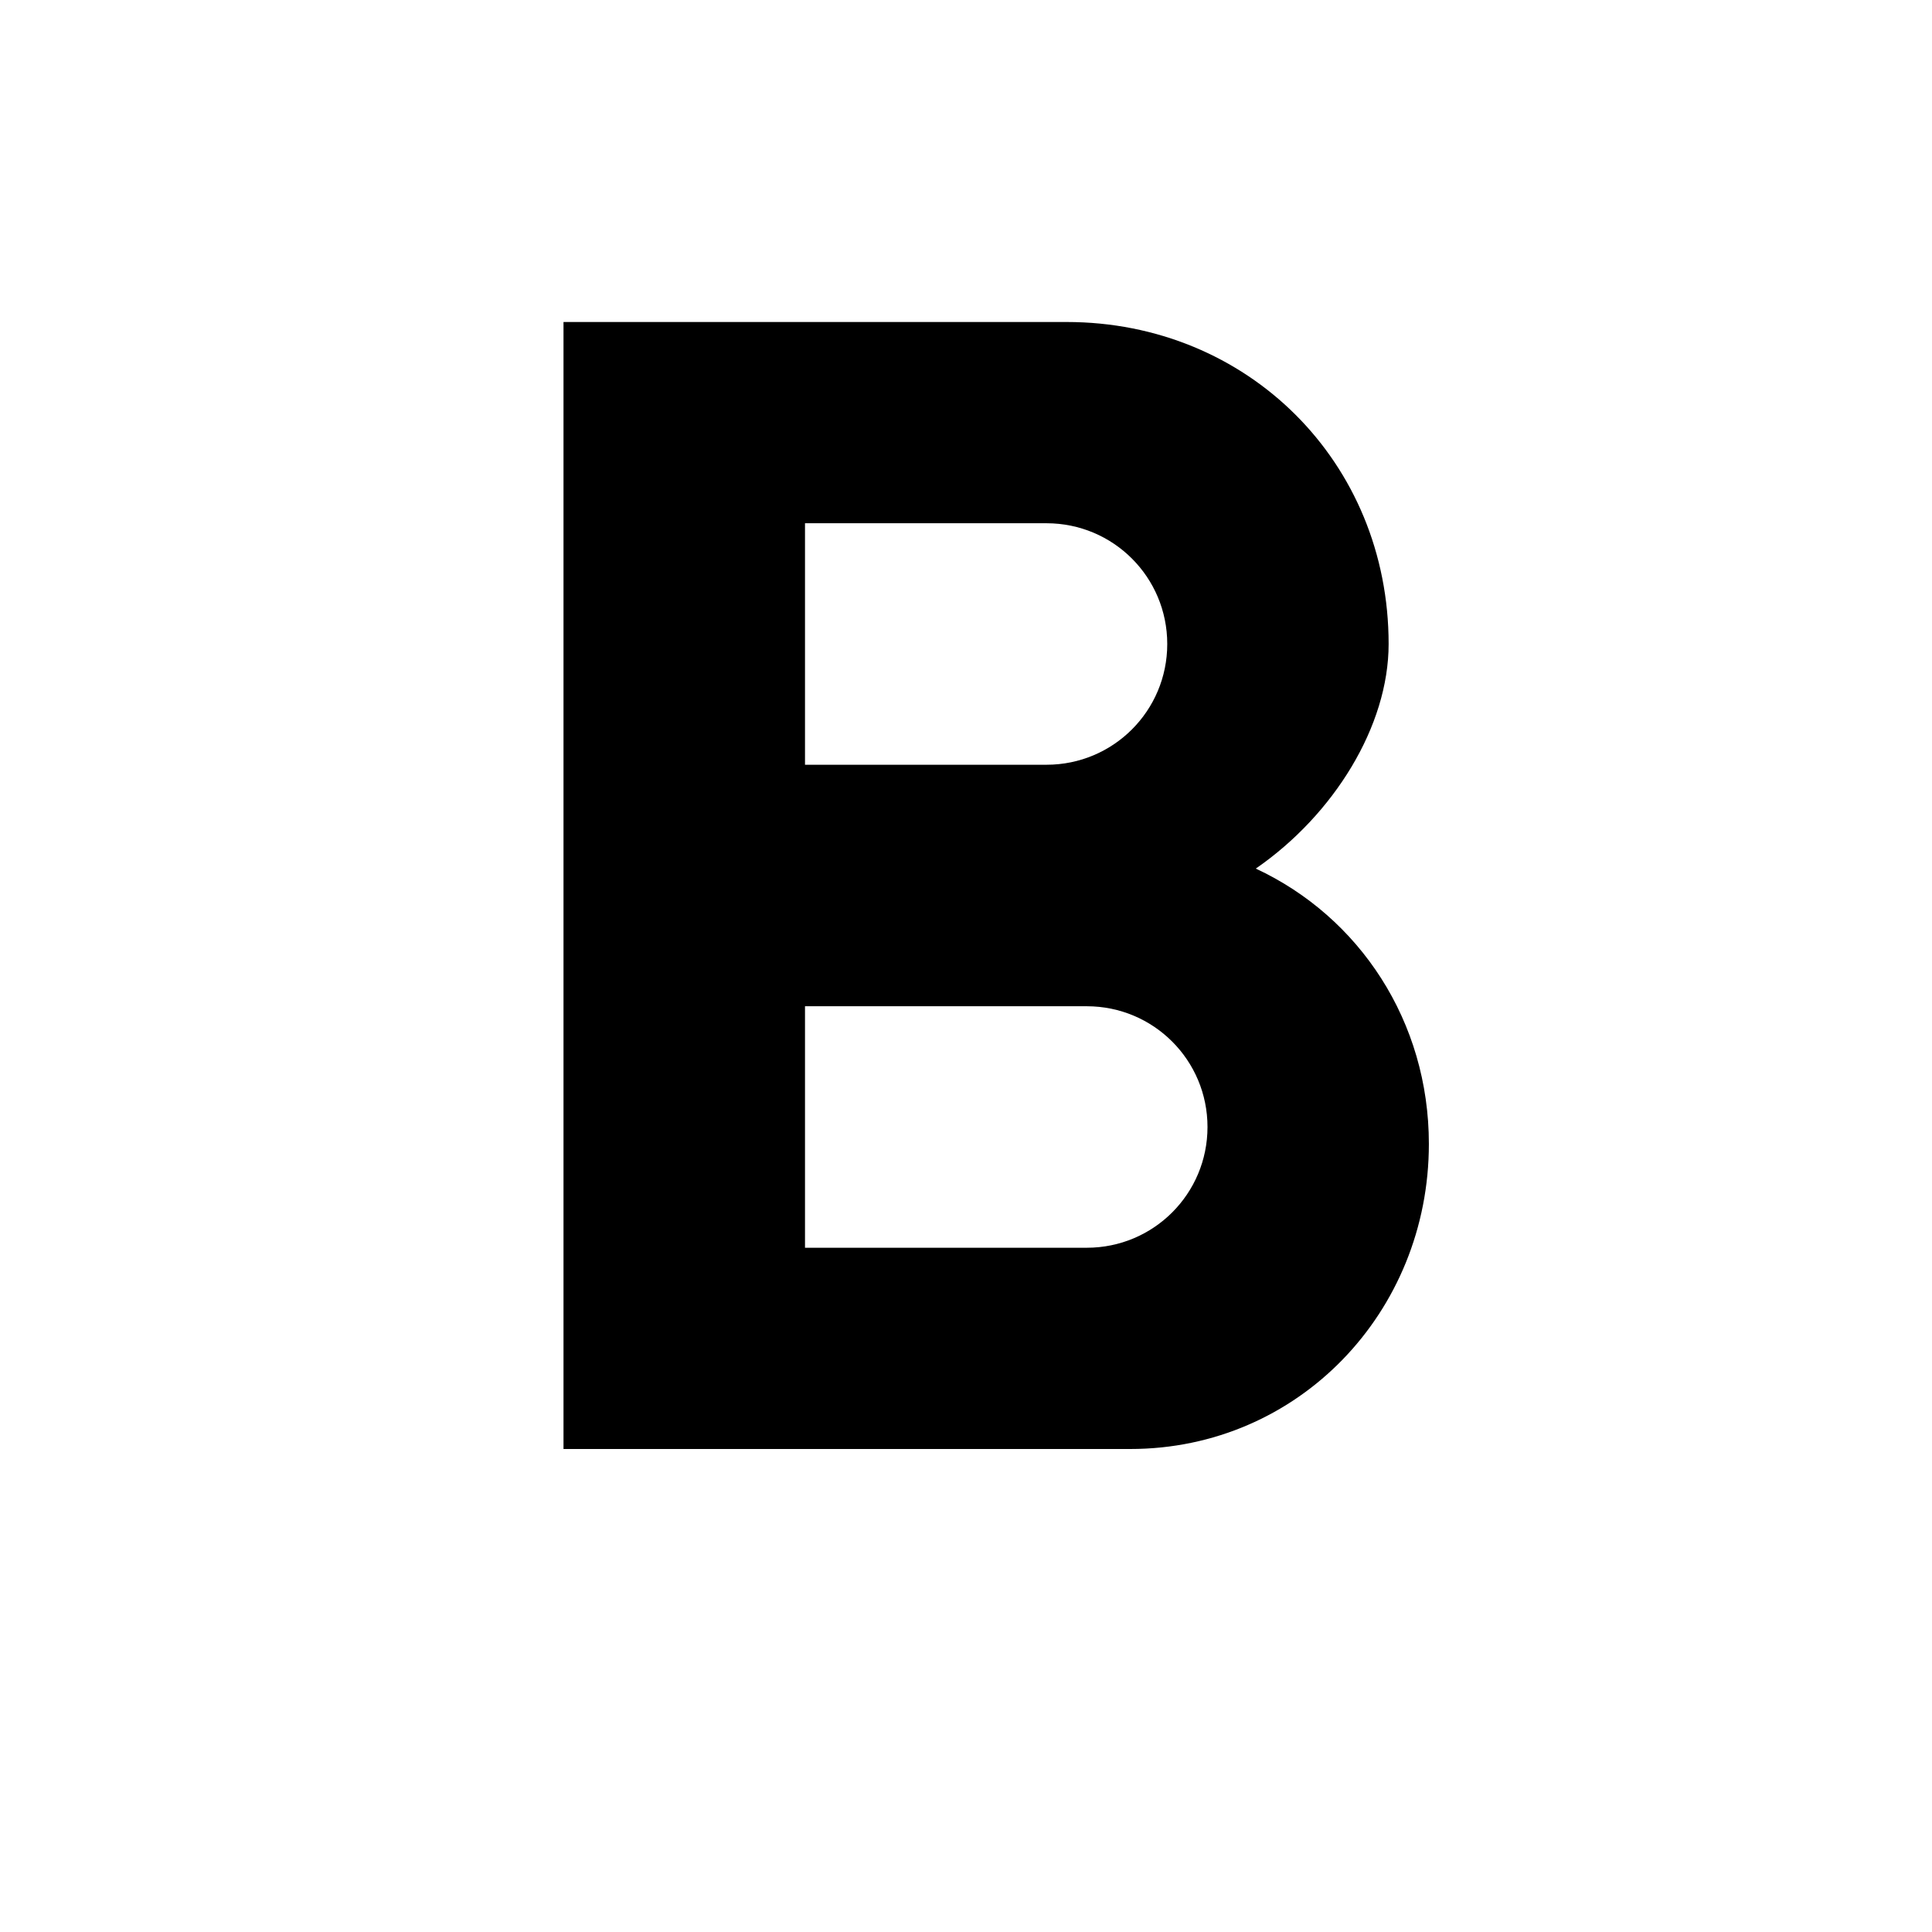
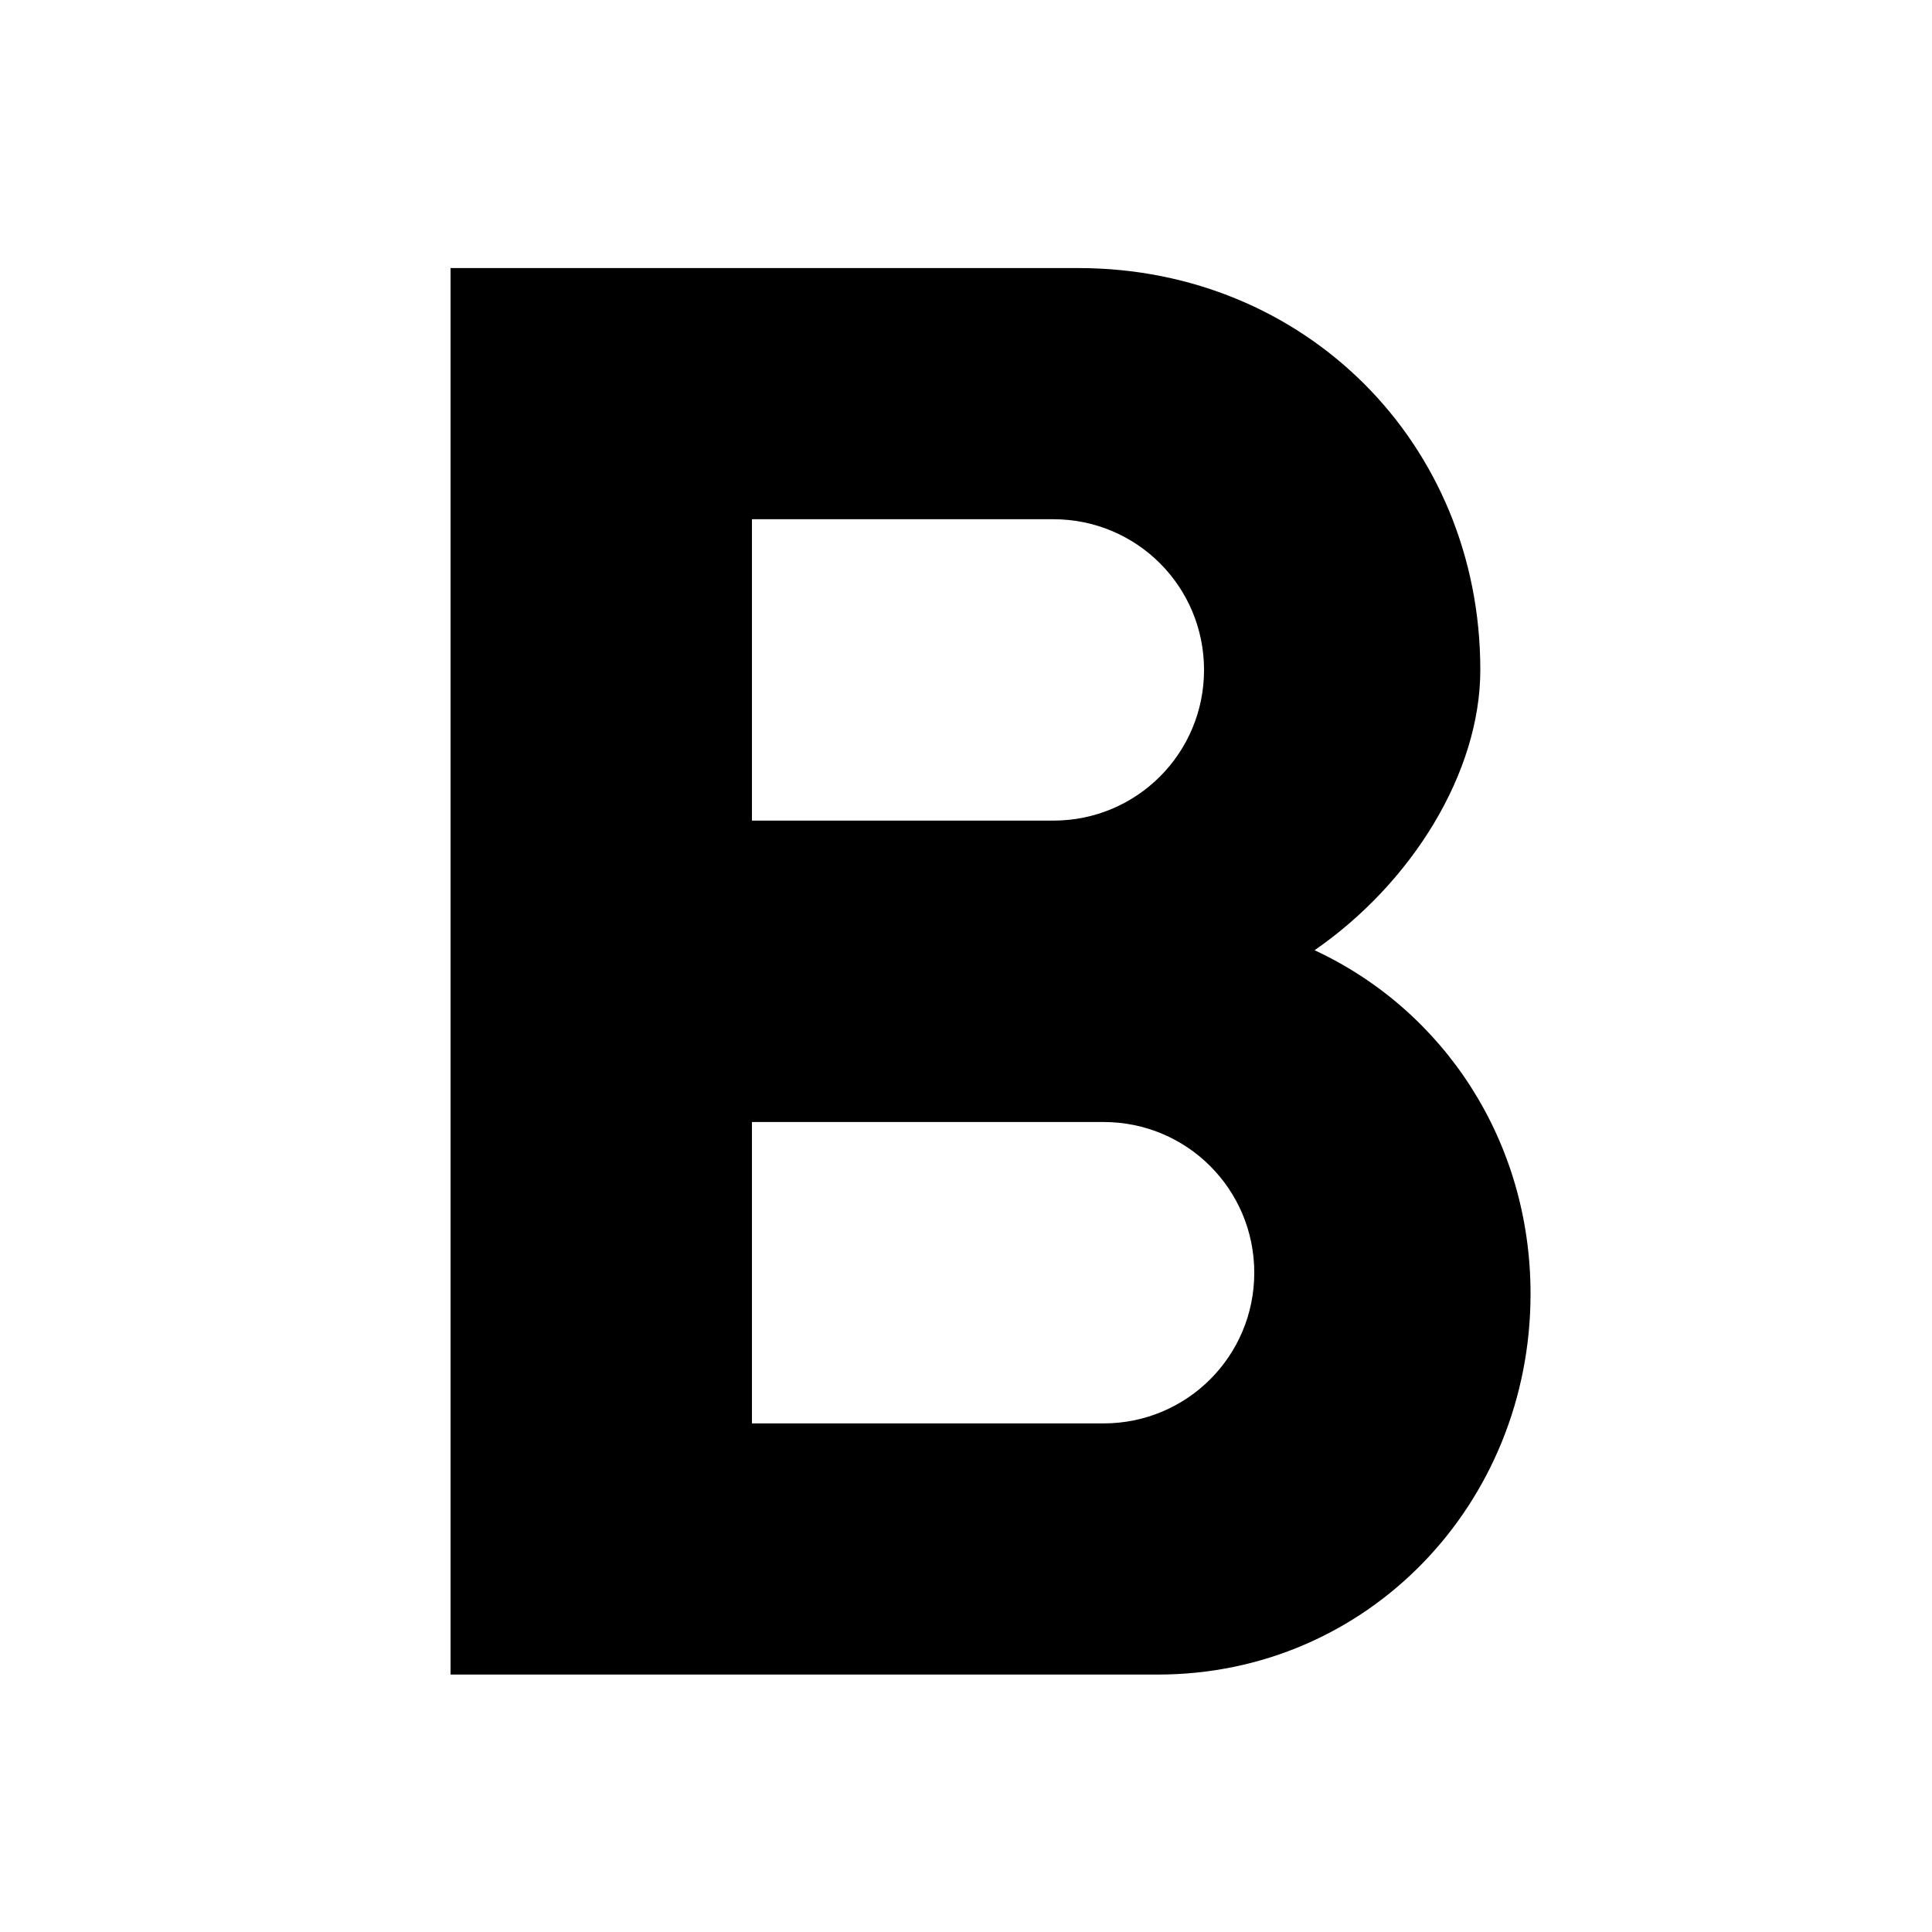
- <svg xmlns="http://www.w3.org/2000/svg" height="24px" viewBox="0 0 24 24" width="24px" fill="#000000">
-   <path d="M0 0h24v24H0V0z" fill="none" />
-   <path d="M15.6 10.79c.97-.67 1.65-1.77 1.65-2.79 0-2.26-1.75-4-4-4H7v14h7.04c2.09 0 3.71-1.7 3.71-3.79 0-1.52-.86-2.82-2.15-3.42zM10 6.5h3c.83 0 1.5.67 1.5 1.5s-.67 1.5-1.5 1.5h-3v-3zm3.5 9H10v-3h3.5c.83 0 1.5.67 1.5 1.5s-.67 1.5-1.5 1.5z" />
+ <svg xmlns="http://www.w3.org/2000/svg" height="24px" viewBox="0 0 24 24" width="24px" fill="#000000" version="1.1" id="svg6">
+   <defs id="defs10" />
+   <path d="M0 0h24v24H0V0z" fill="none" id="path2" />
+   <path d="m 16.33,11.804 c 1.211,-0.836 2.059,-2.209 2.059,-3.482 0,-2.821 -2.184,-4.992 -4.992,-4.992 H 5.597 V 20.802 h 8.786 c 2.608,0 4.63,-2.122 4.63,-4.73 0,-1.897 -1.073,-3.519 -2.683,-4.268 z M 9.341,6.45 h 3.744 c 1.036,0 1.872,0.836 1.872,1.872 0,1.036 -0.836,1.872 -1.872,1.872 H 9.341 Z M 13.709,17.682 H 9.341 v -3.744 h 4.368 c 1.036,0 1.872,0.836 1.872,1.872 0,1.036 -0.836,1.872 -1.872,1.872 z" id="path4" style="stroke-width:1.248" />
</svg>
